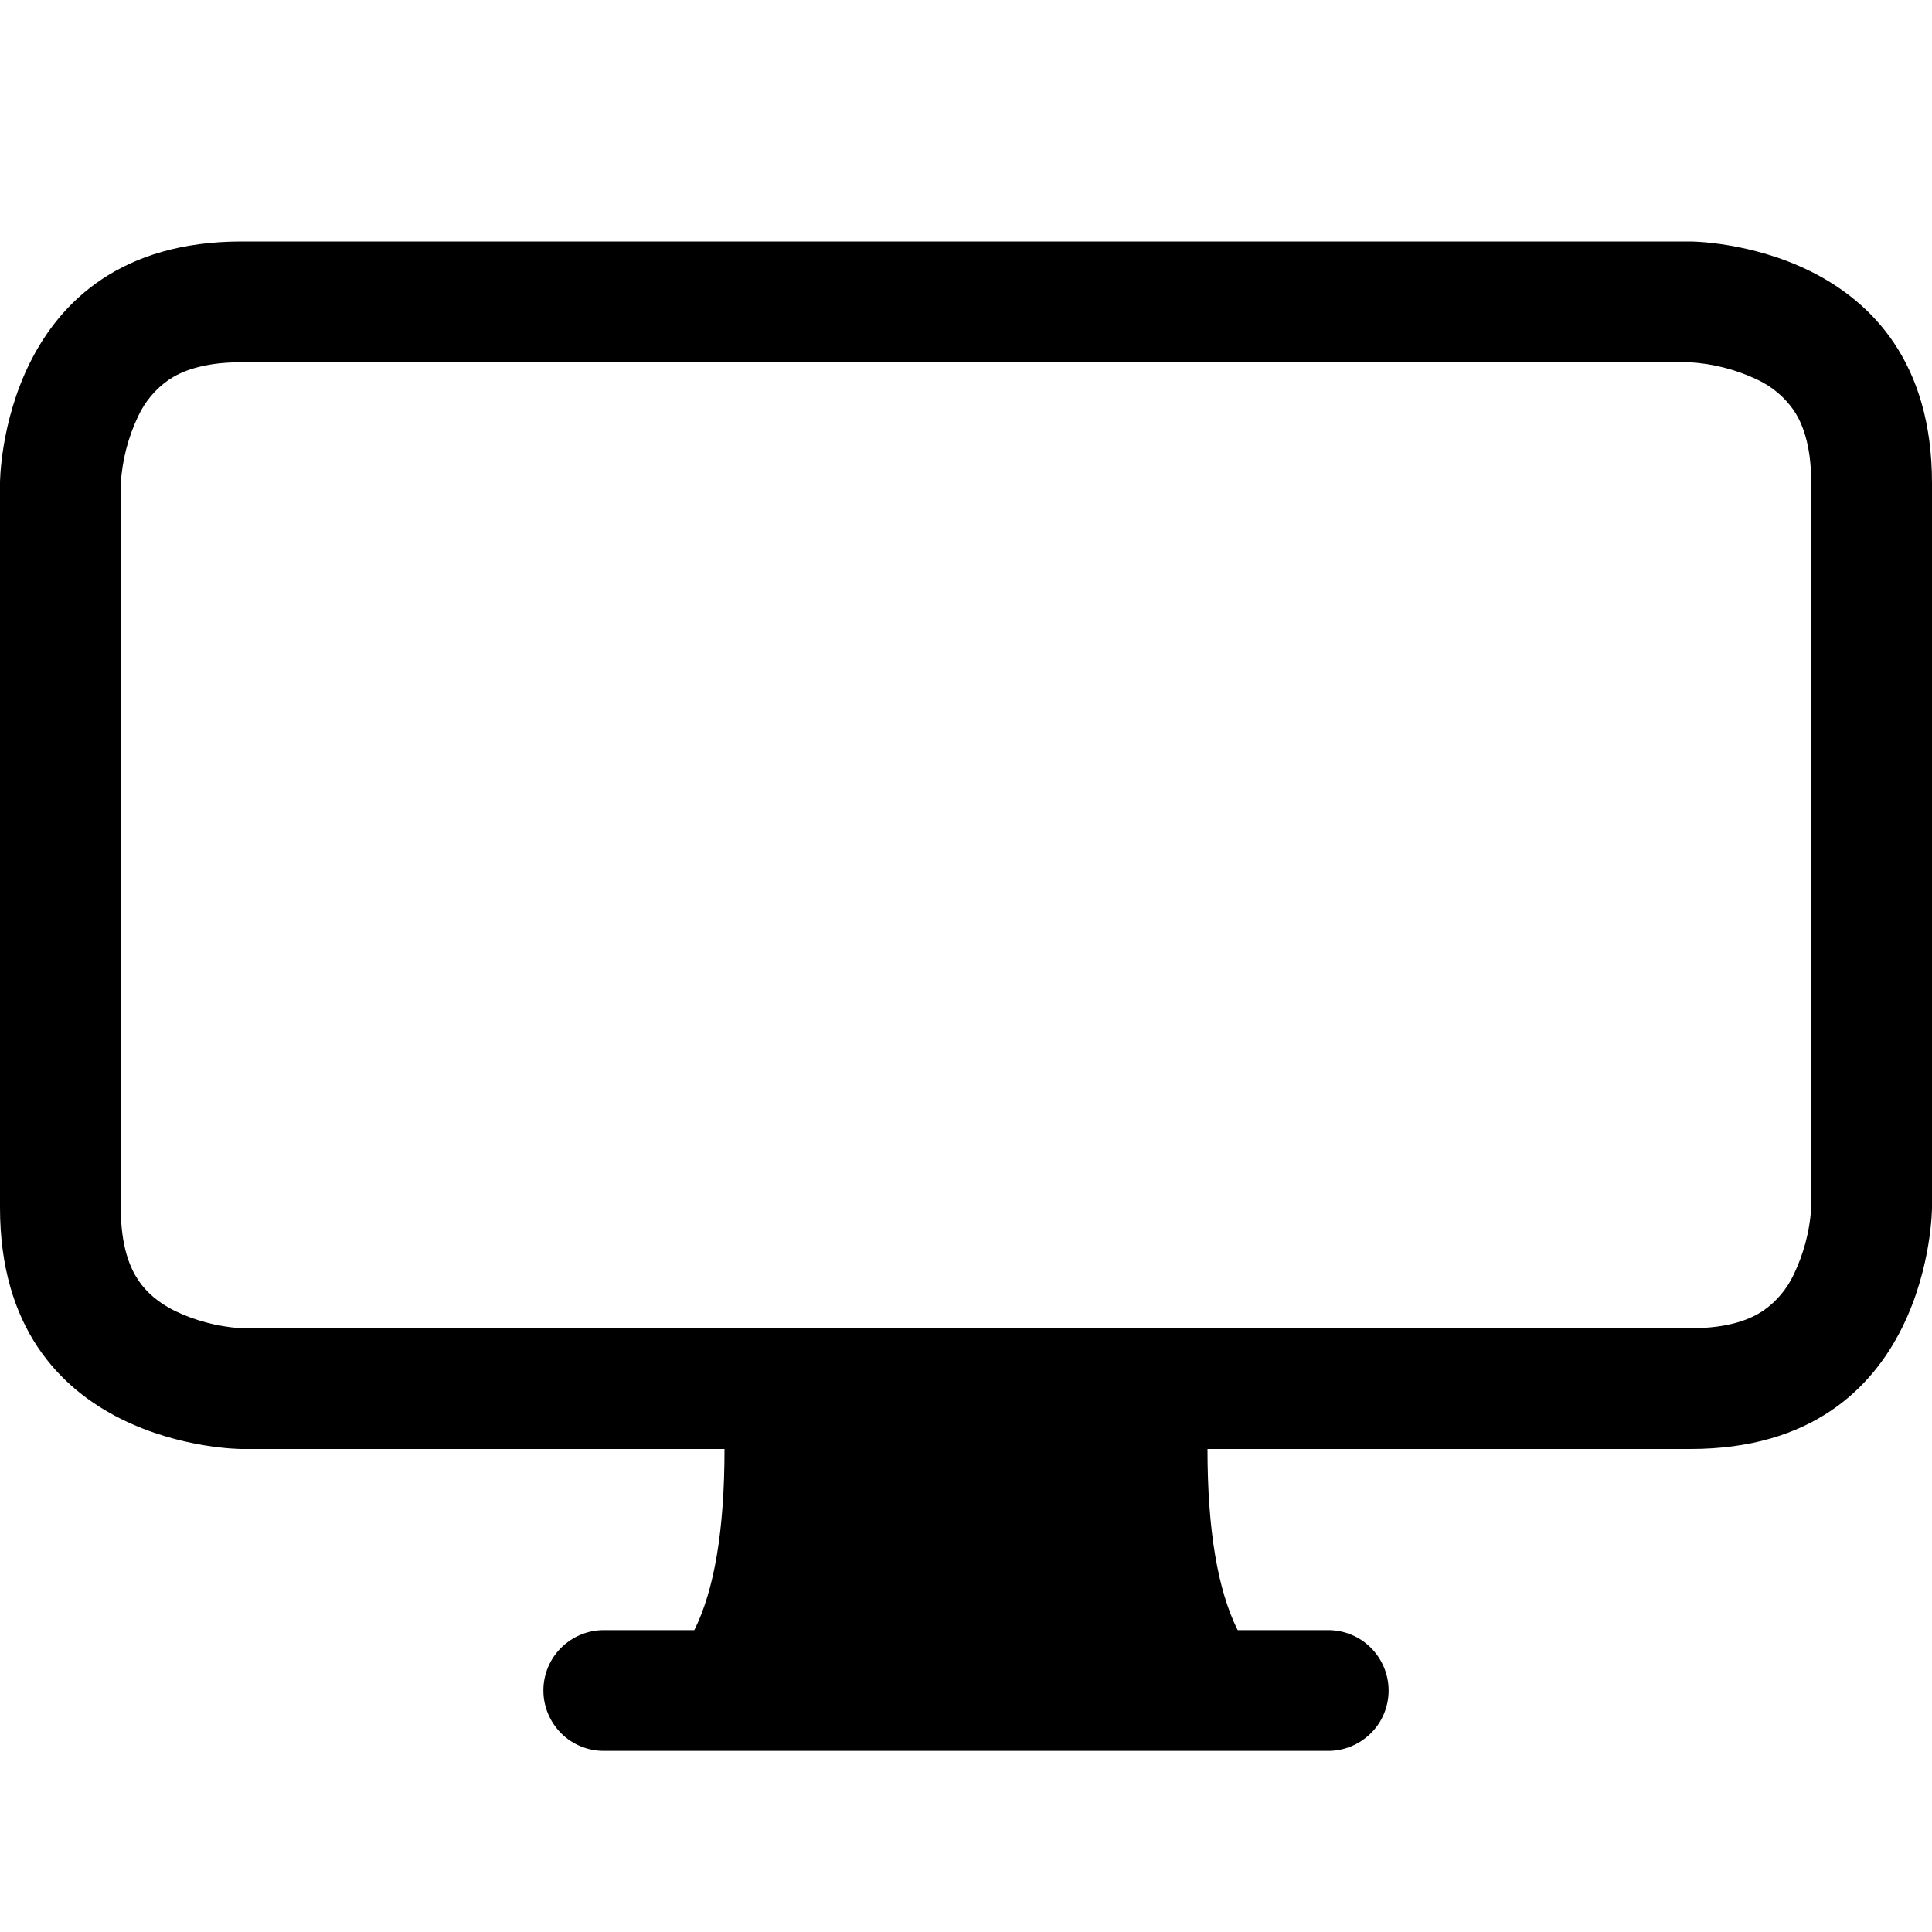
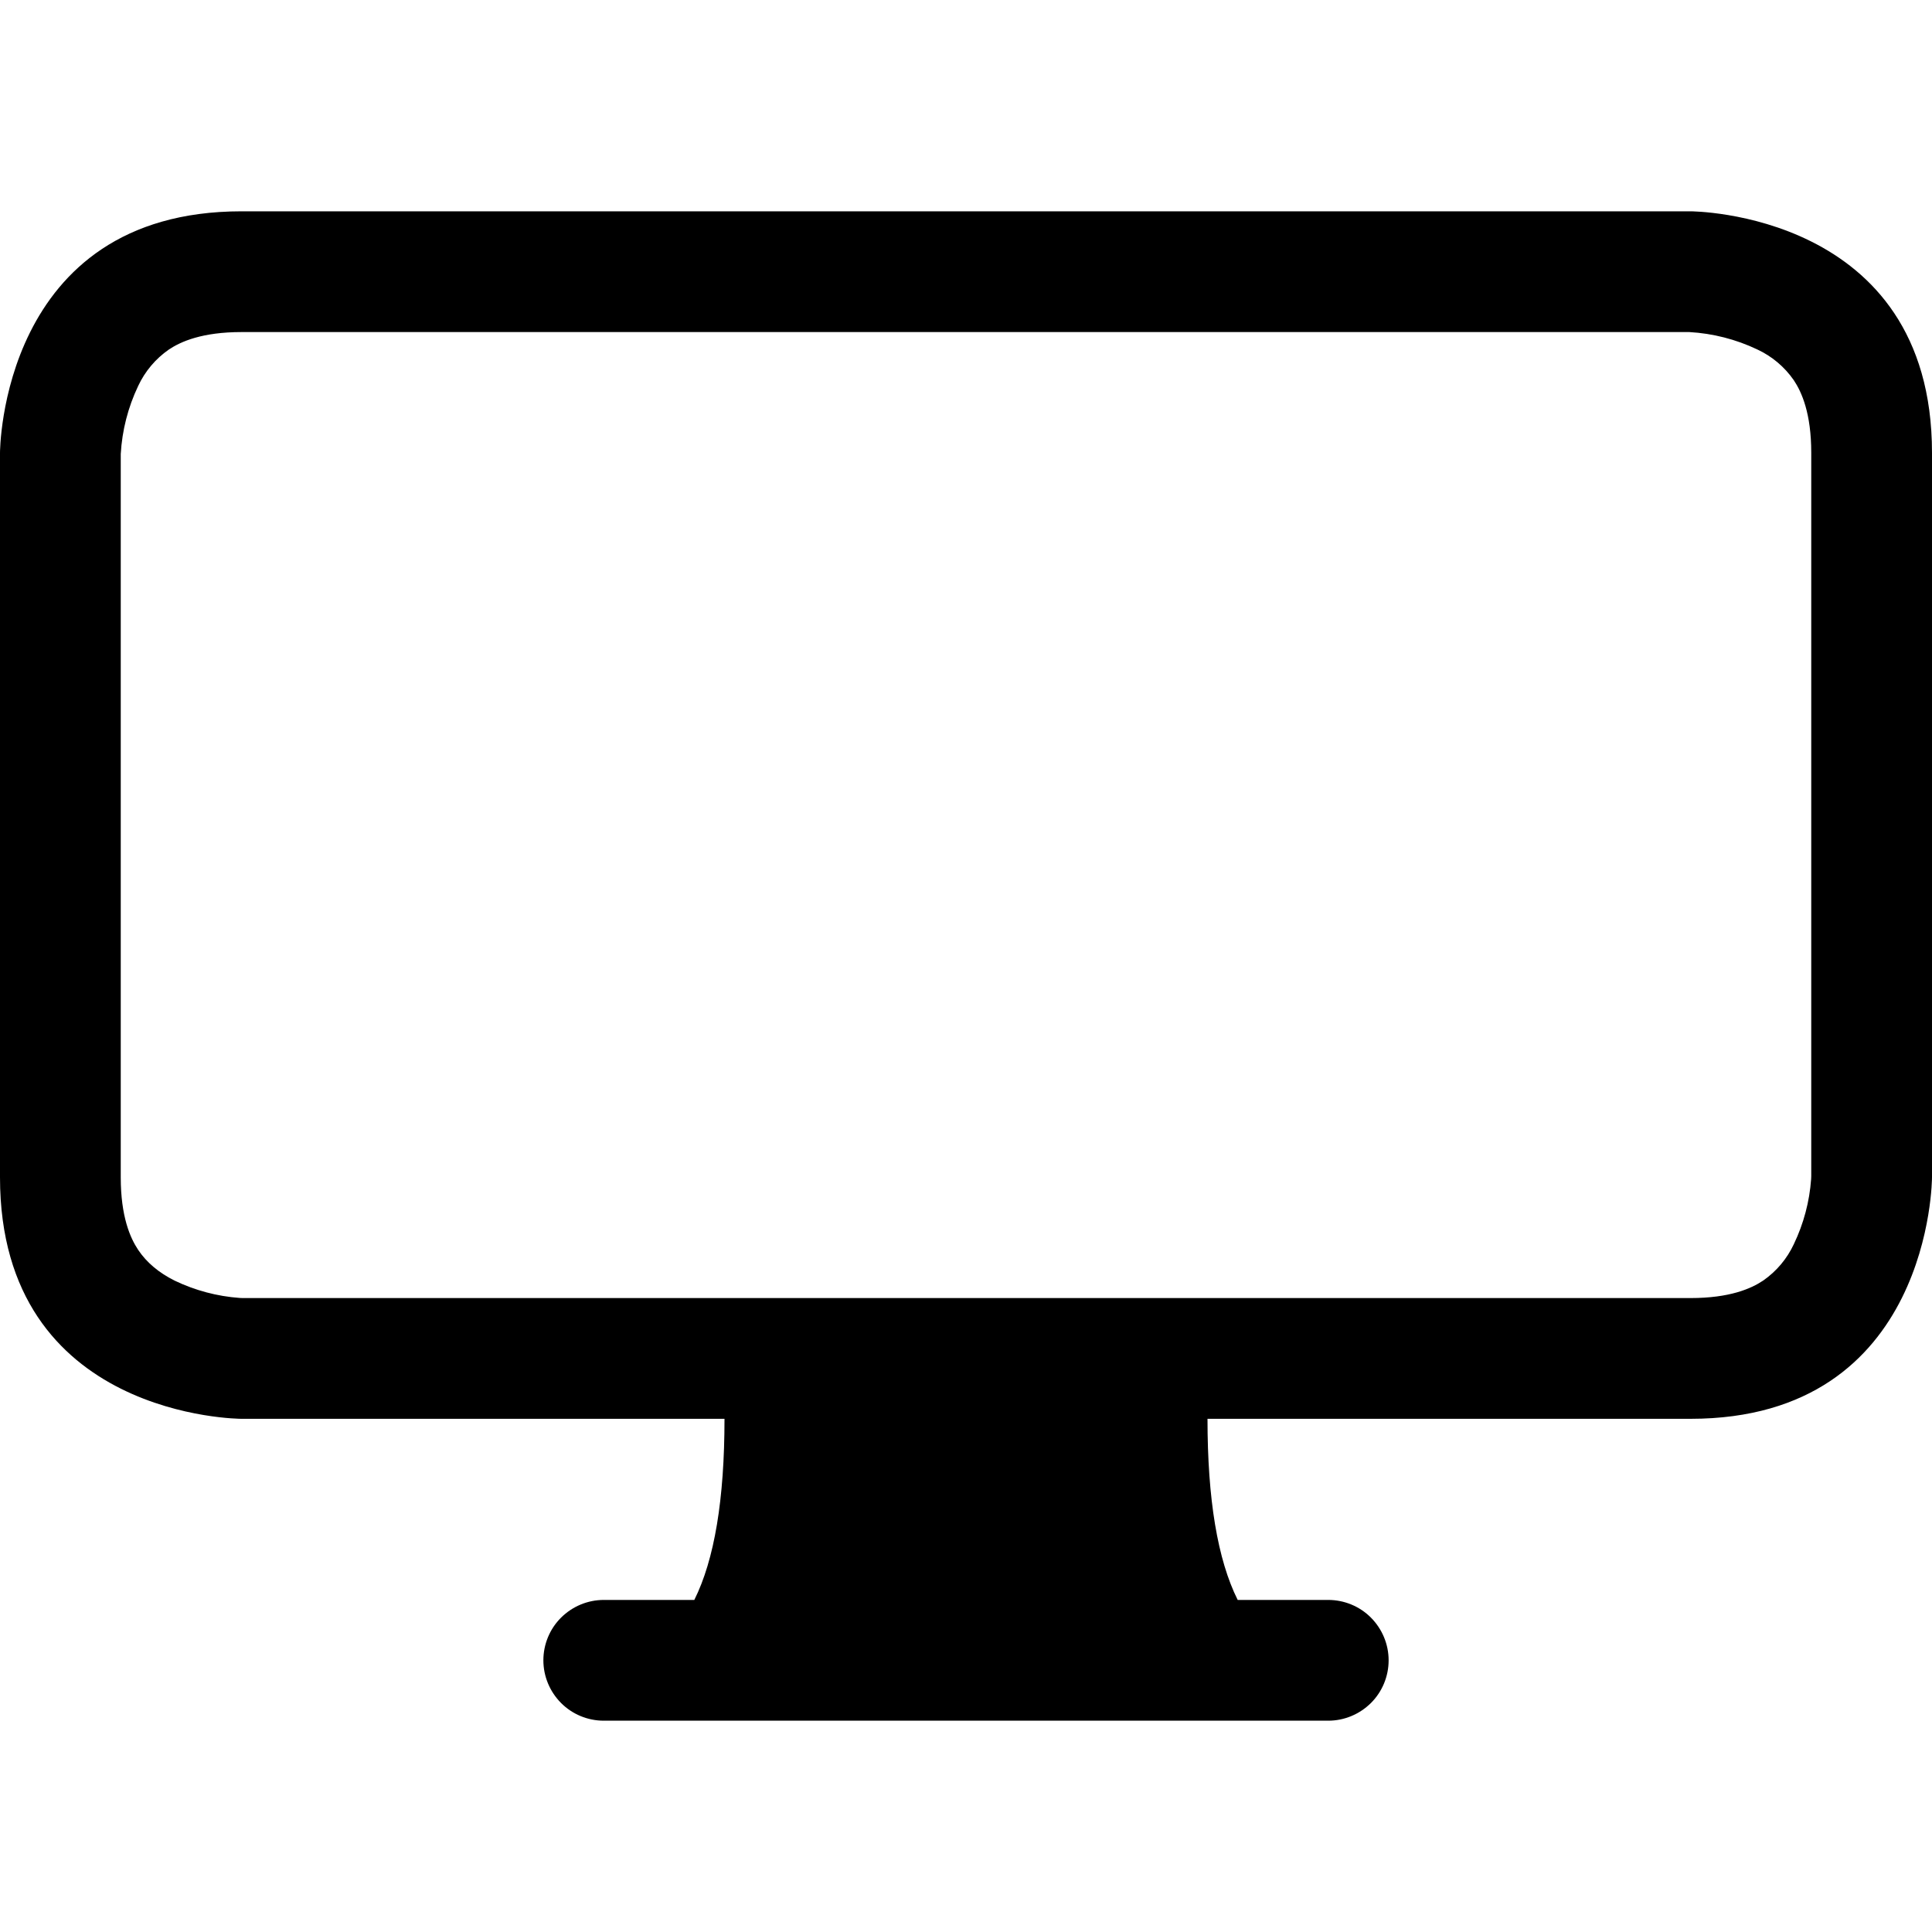
<svg xmlns="http://www.w3.org/2000/svg" version="1.1" width="32" height="32" viewBox="0 0 32 32">
-   <path d="M0 8c0 0 0-4 4-4h24c0 0 4 0 4 4v12c0 0 0 4-4 4h-8c0 1.333 0.167 2.333 0.5 3h1.5c0.265 0 0.52 0.105 0.707 0.293s0.293 0.442 0.293 0.707c0 0.265-0.105 0.52-0.293 0.707s-0.442 0.293-0.707 0.293h-12c-0.265 0-0.52-0.105-0.707-0.293s-0.293-0.442-0.293-0.707c0-0.265 0.105-0.52 0.293-0.707s0.442-0.293 0.707-0.293h1.5c0.333-0.667 0.5-1.667 0.5-3h-8c0 0-4 0-4-4v-12zM2.796 6.29c-0.22 0.153-0.395 0.361-0.508 0.604-0.168 0.353-0.266 0.735-0.288 1.126v11.98c0 0.65 0.156 1.004 0.29 1.204 0.14 0.208 0.341 0.377 0.604 0.508 0.338 0.162 0.703 0.259 1.076 0.286l0.050 0.002h23.98c0.65 0 1.004-0.156 1.204-0.29 0.22-0.153 0.395-0.361 0.508-0.604 0.162-0.338 0.259-0.703 0.286-1.076l0.002-0.050v-11.98c0-0.65-0.156-1.004-0.29-1.204-0.153-0.22-0.361-0.395-0.604-0.508-0.353-0.168-0.736-0.266-1.126-0.288h-23.98c-0.65 0-1.004 0.156-1.204 0.29z" />
+   <path d="M0 7.5c0 0 0-4 4-4h24c0 0 4 0 4 4v12c0 0 0 4-4 4h-8c0 1.333 0.167 2.333 0.5 3h1.5c0.265 0 0.52 0.105 0.707 0.293s0.293 0.442 0.293 0.707c0 0.265-0.105 0.52-0.293 0.707s-0.442 0.293-0.707 0.293h-12c-0.265 0-0.52-0.105-0.707-0.293s-0.293-0.442-0.293-0.707c0-0.265 0.105-0.52 0.293-0.707s0.442-0.293 0.707-0.293h1.5c0.333-0.667 0.5-1.667 0.5-3h-8c0 0-4 0-4-4v-12zM2.796 5.79c-0.22 0.153-0.395 0.361-0.508 0.604-0.168 0.353-0.266 0.735-0.288 1.126v11.98c0 0.65 0.156 1.004 0.29 1.204 0.14 0.208 0.341 0.377 0.604 0.508 0.338 0.162 0.703 0.259 1.076 0.286l0.050 0.002h23.98c0.65 0 1.004-0.156 1.204-0.29 0.22-0.153 0.395-0.361 0.508-0.604 0.162-0.338 0.259-0.703 0.286-1.076l0.002-0.050v-11.98c0-0.65-0.156-1.004-0.29-1.204-0.153-0.22-0.361-0.395-0.604-0.508-0.353-0.168-0.736-0.266-1.126-0.288h-23.98c-0.65 0-1.004 0.156-1.204 0.29z" />
</svg>
